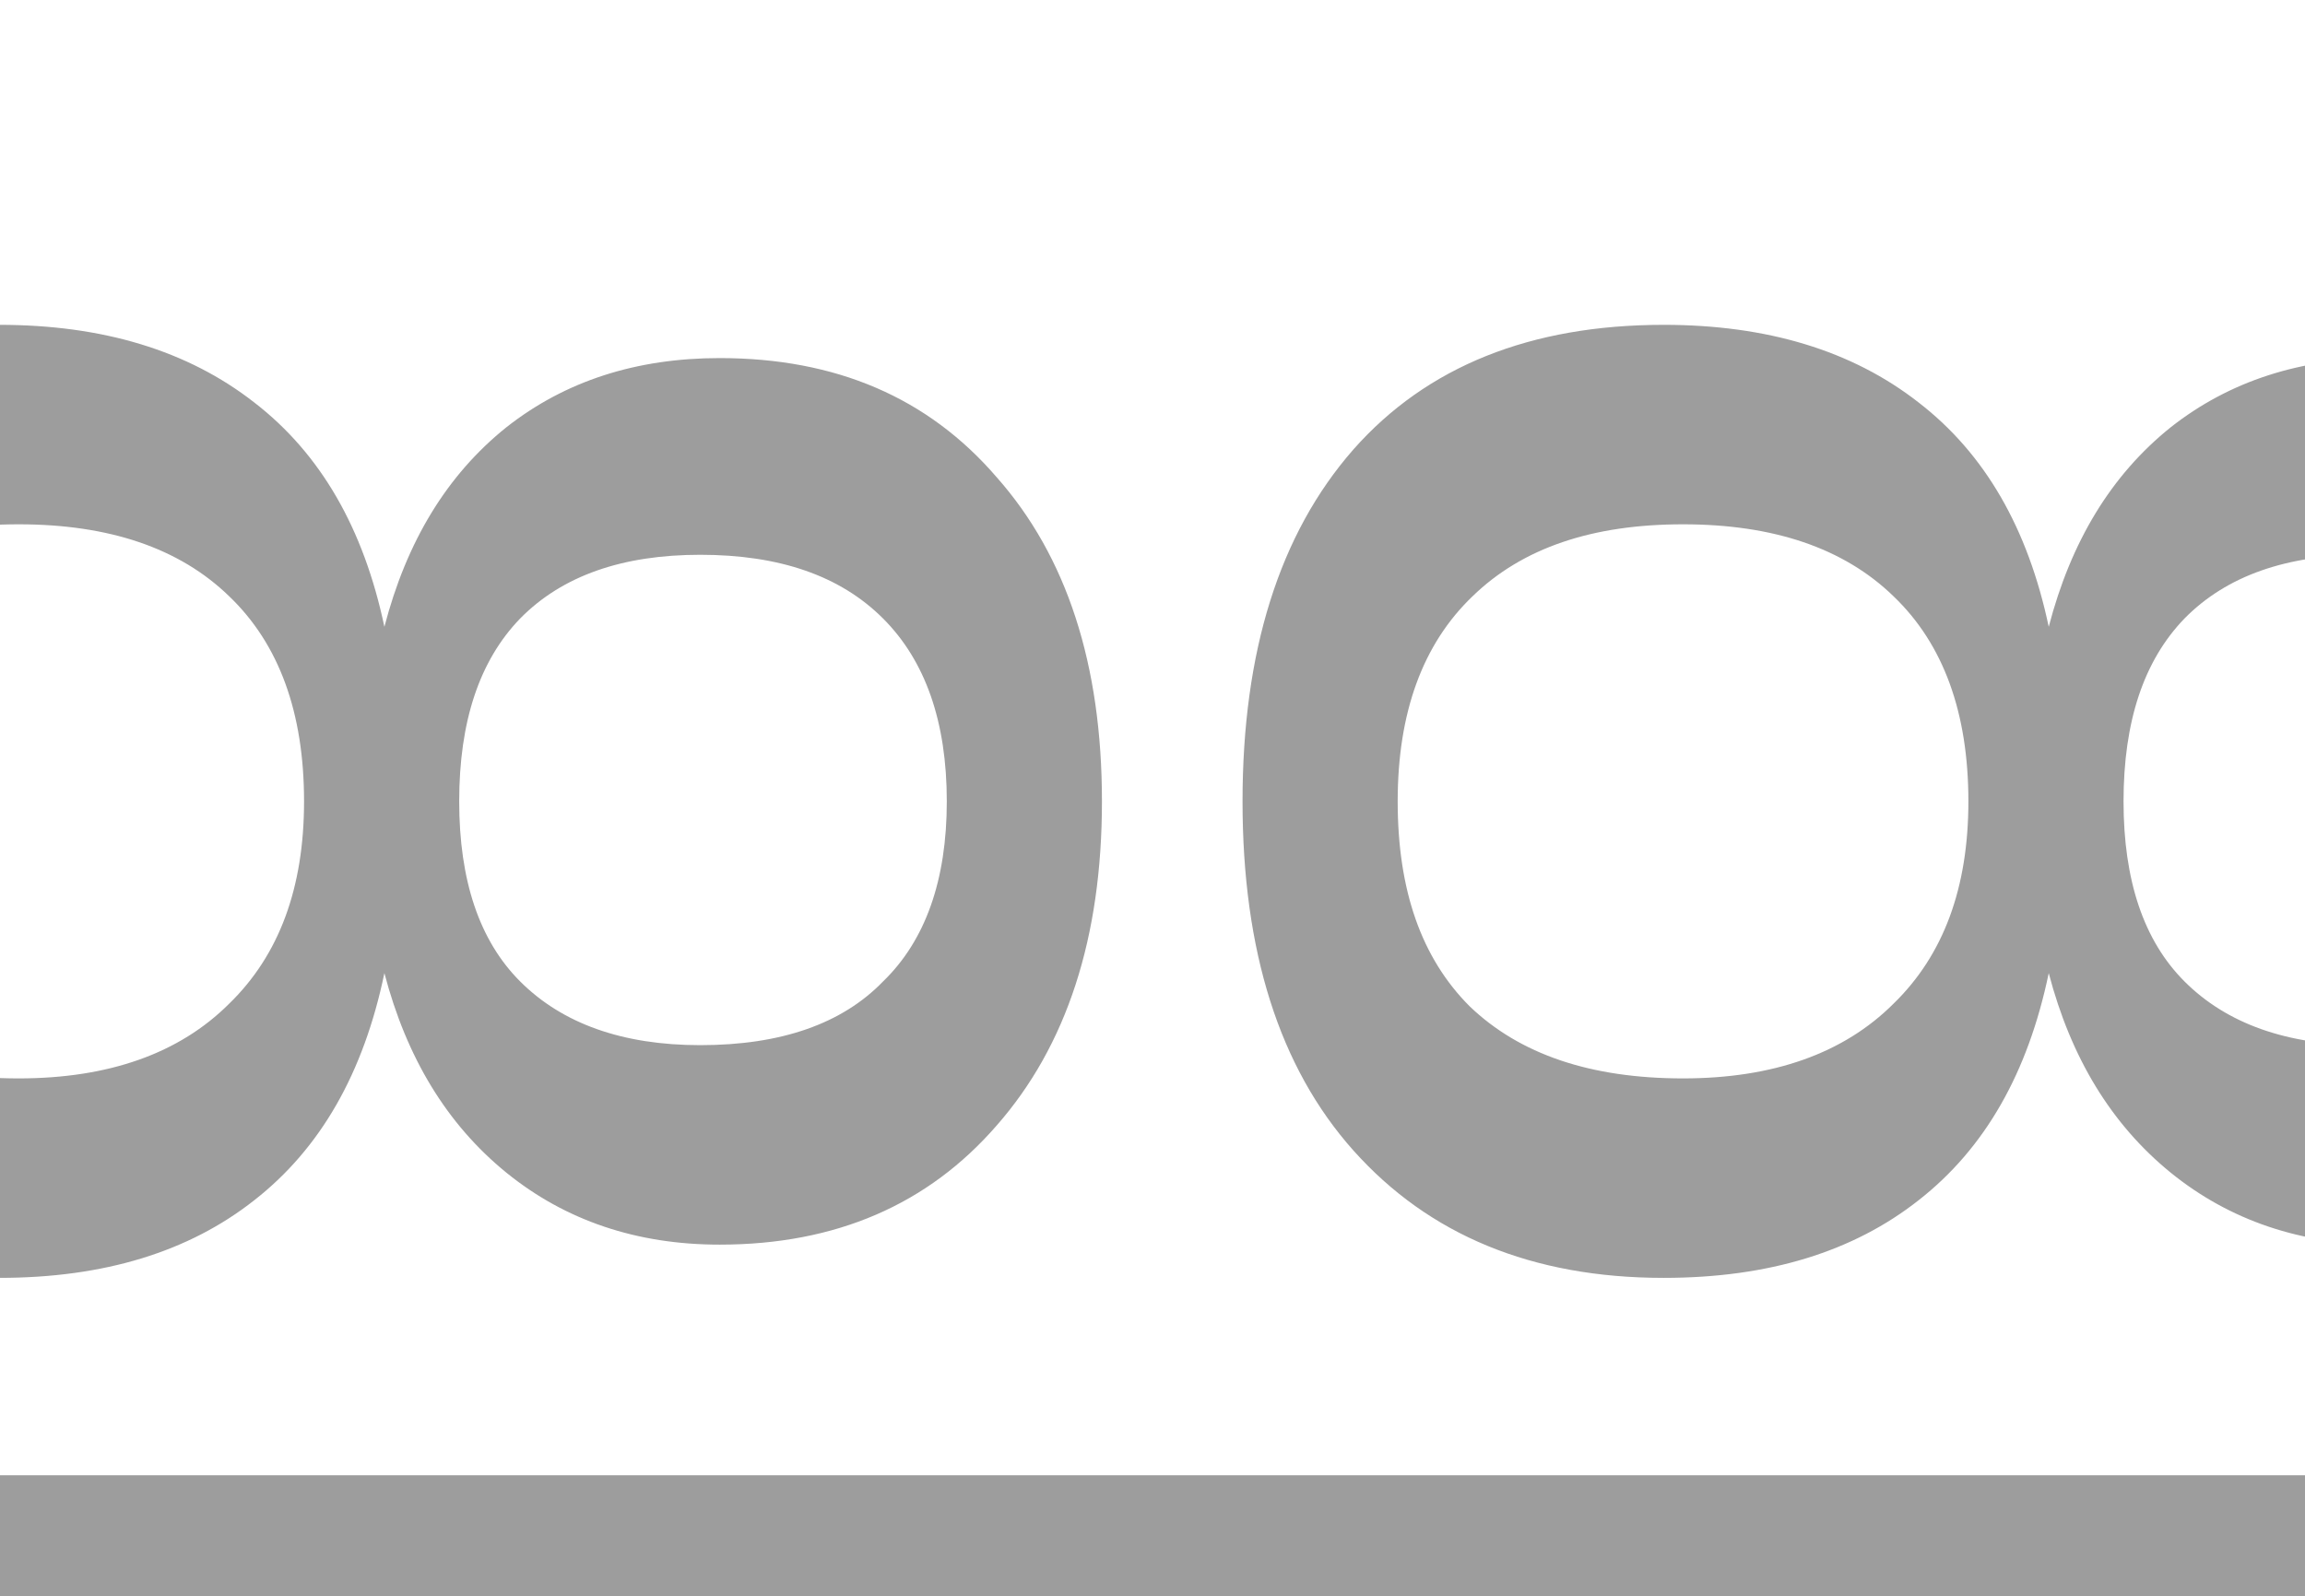
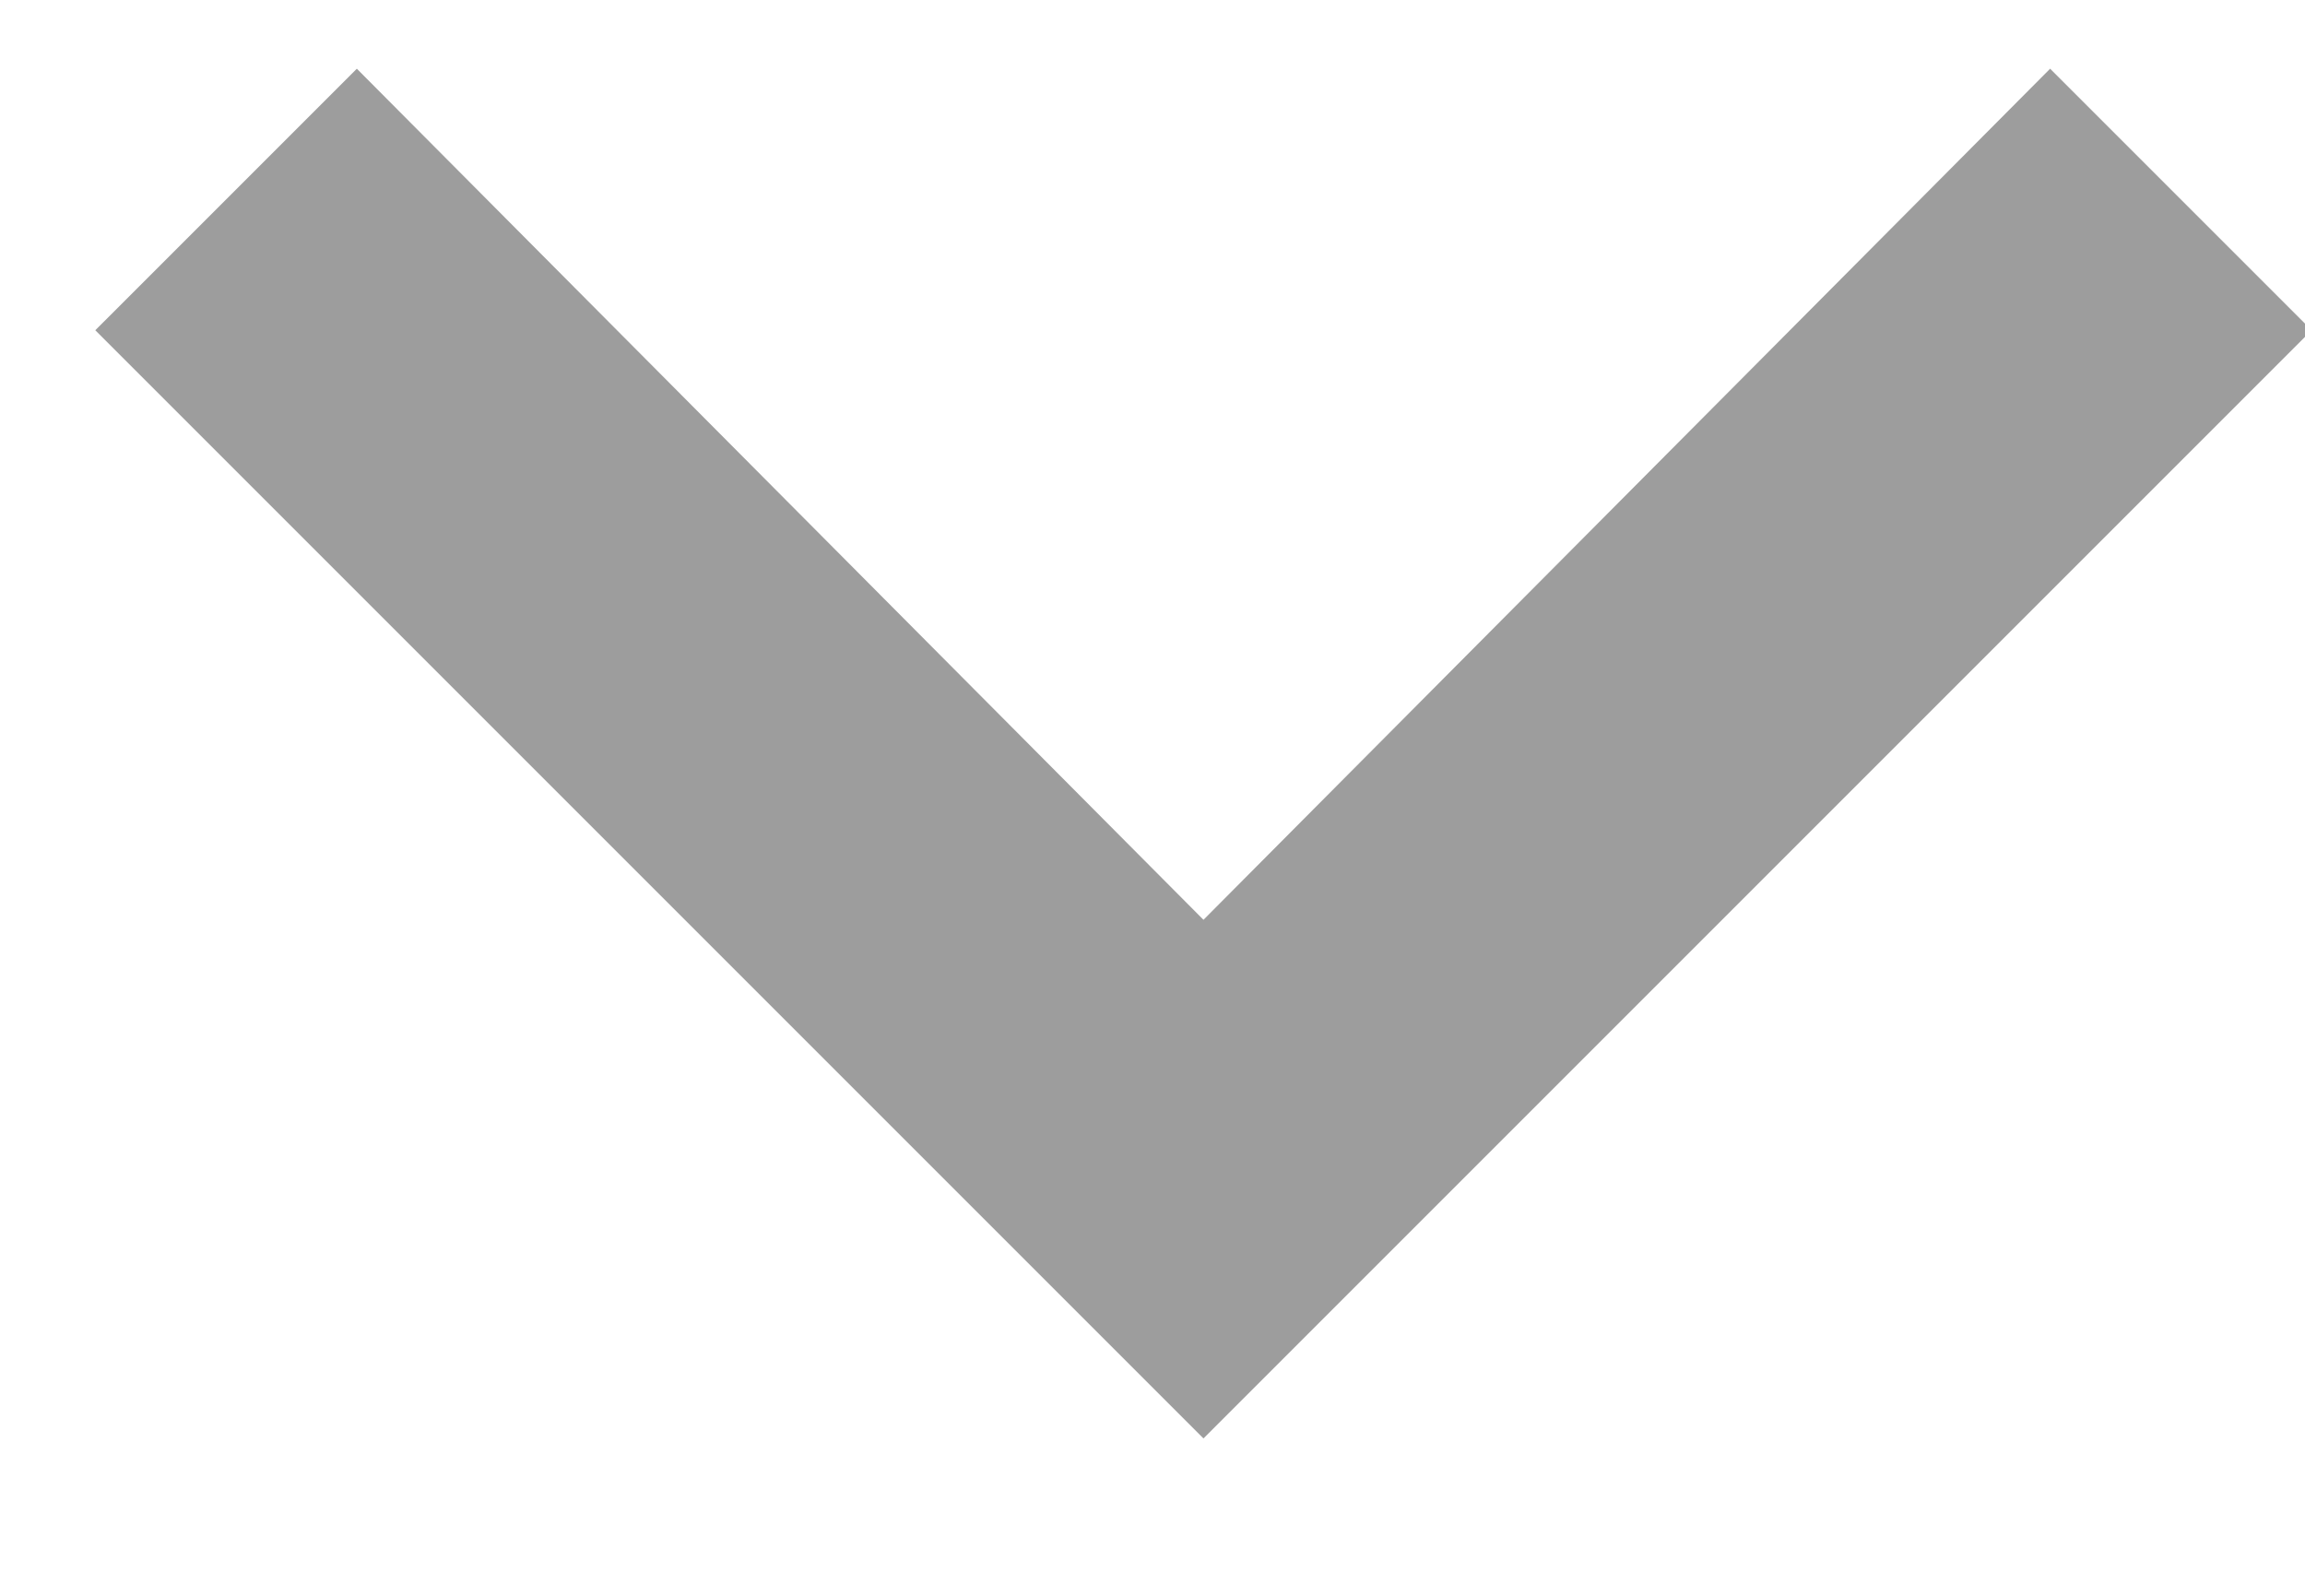
<svg xmlns="http://www.w3.org/2000/svg" width="13px" height="9px" viewBox="0 0 13 9" version="1.1">
  <defs />
-   <g id="new-TEMPLATE" stroke="none" stroke-width="1" fill="none" fill-rule="evenodd" font-family="material" font-size="25" font-weight="normal" line-spacing="22">
-     <g id="Bitcoin.org---Bitcoin-core-Template" transform="translate(-444, -9502)" fill="#9D9D9D">
-       <g id="Group-18-Copy" transform="translate(215, 9334)">
-         <g id="Group-16" transform="translate(200, 144)">
+   <g id="new-TEMPLATE" stroke="none" stroke-width="1" fill="none" fill-rule="evenodd">
+     <g id="Bitcoin.org---Bitcoin-core-Template" transform="translate(-444, -10040)" fill="#9D9D9D">
+       <g id="system-requirements" transform="translate(415, 9872)">
+         <g id="Group-16" transform="translate(0, 144)">
          <g id="Group-14">
-             <text id="chevron_right---material" transform="translate(35.5, 28) rotate(-270) translate(-35.5, -28) ">
-               <tspan x="23" y="36.725"></tspan>
-             </text>
+             <polygon id="chevron_right---material" transform="translate(35.7875, 28.25) rotate(-270) translate(-35.7875, -28.25) " points="33.4 22 39.65 28.25 33.4 34.5 31.925 33.025 36.725 28.25 31.925 23.475" />
          </g>
        </g>
      </g>
    </g>
  </g>
</svg>
